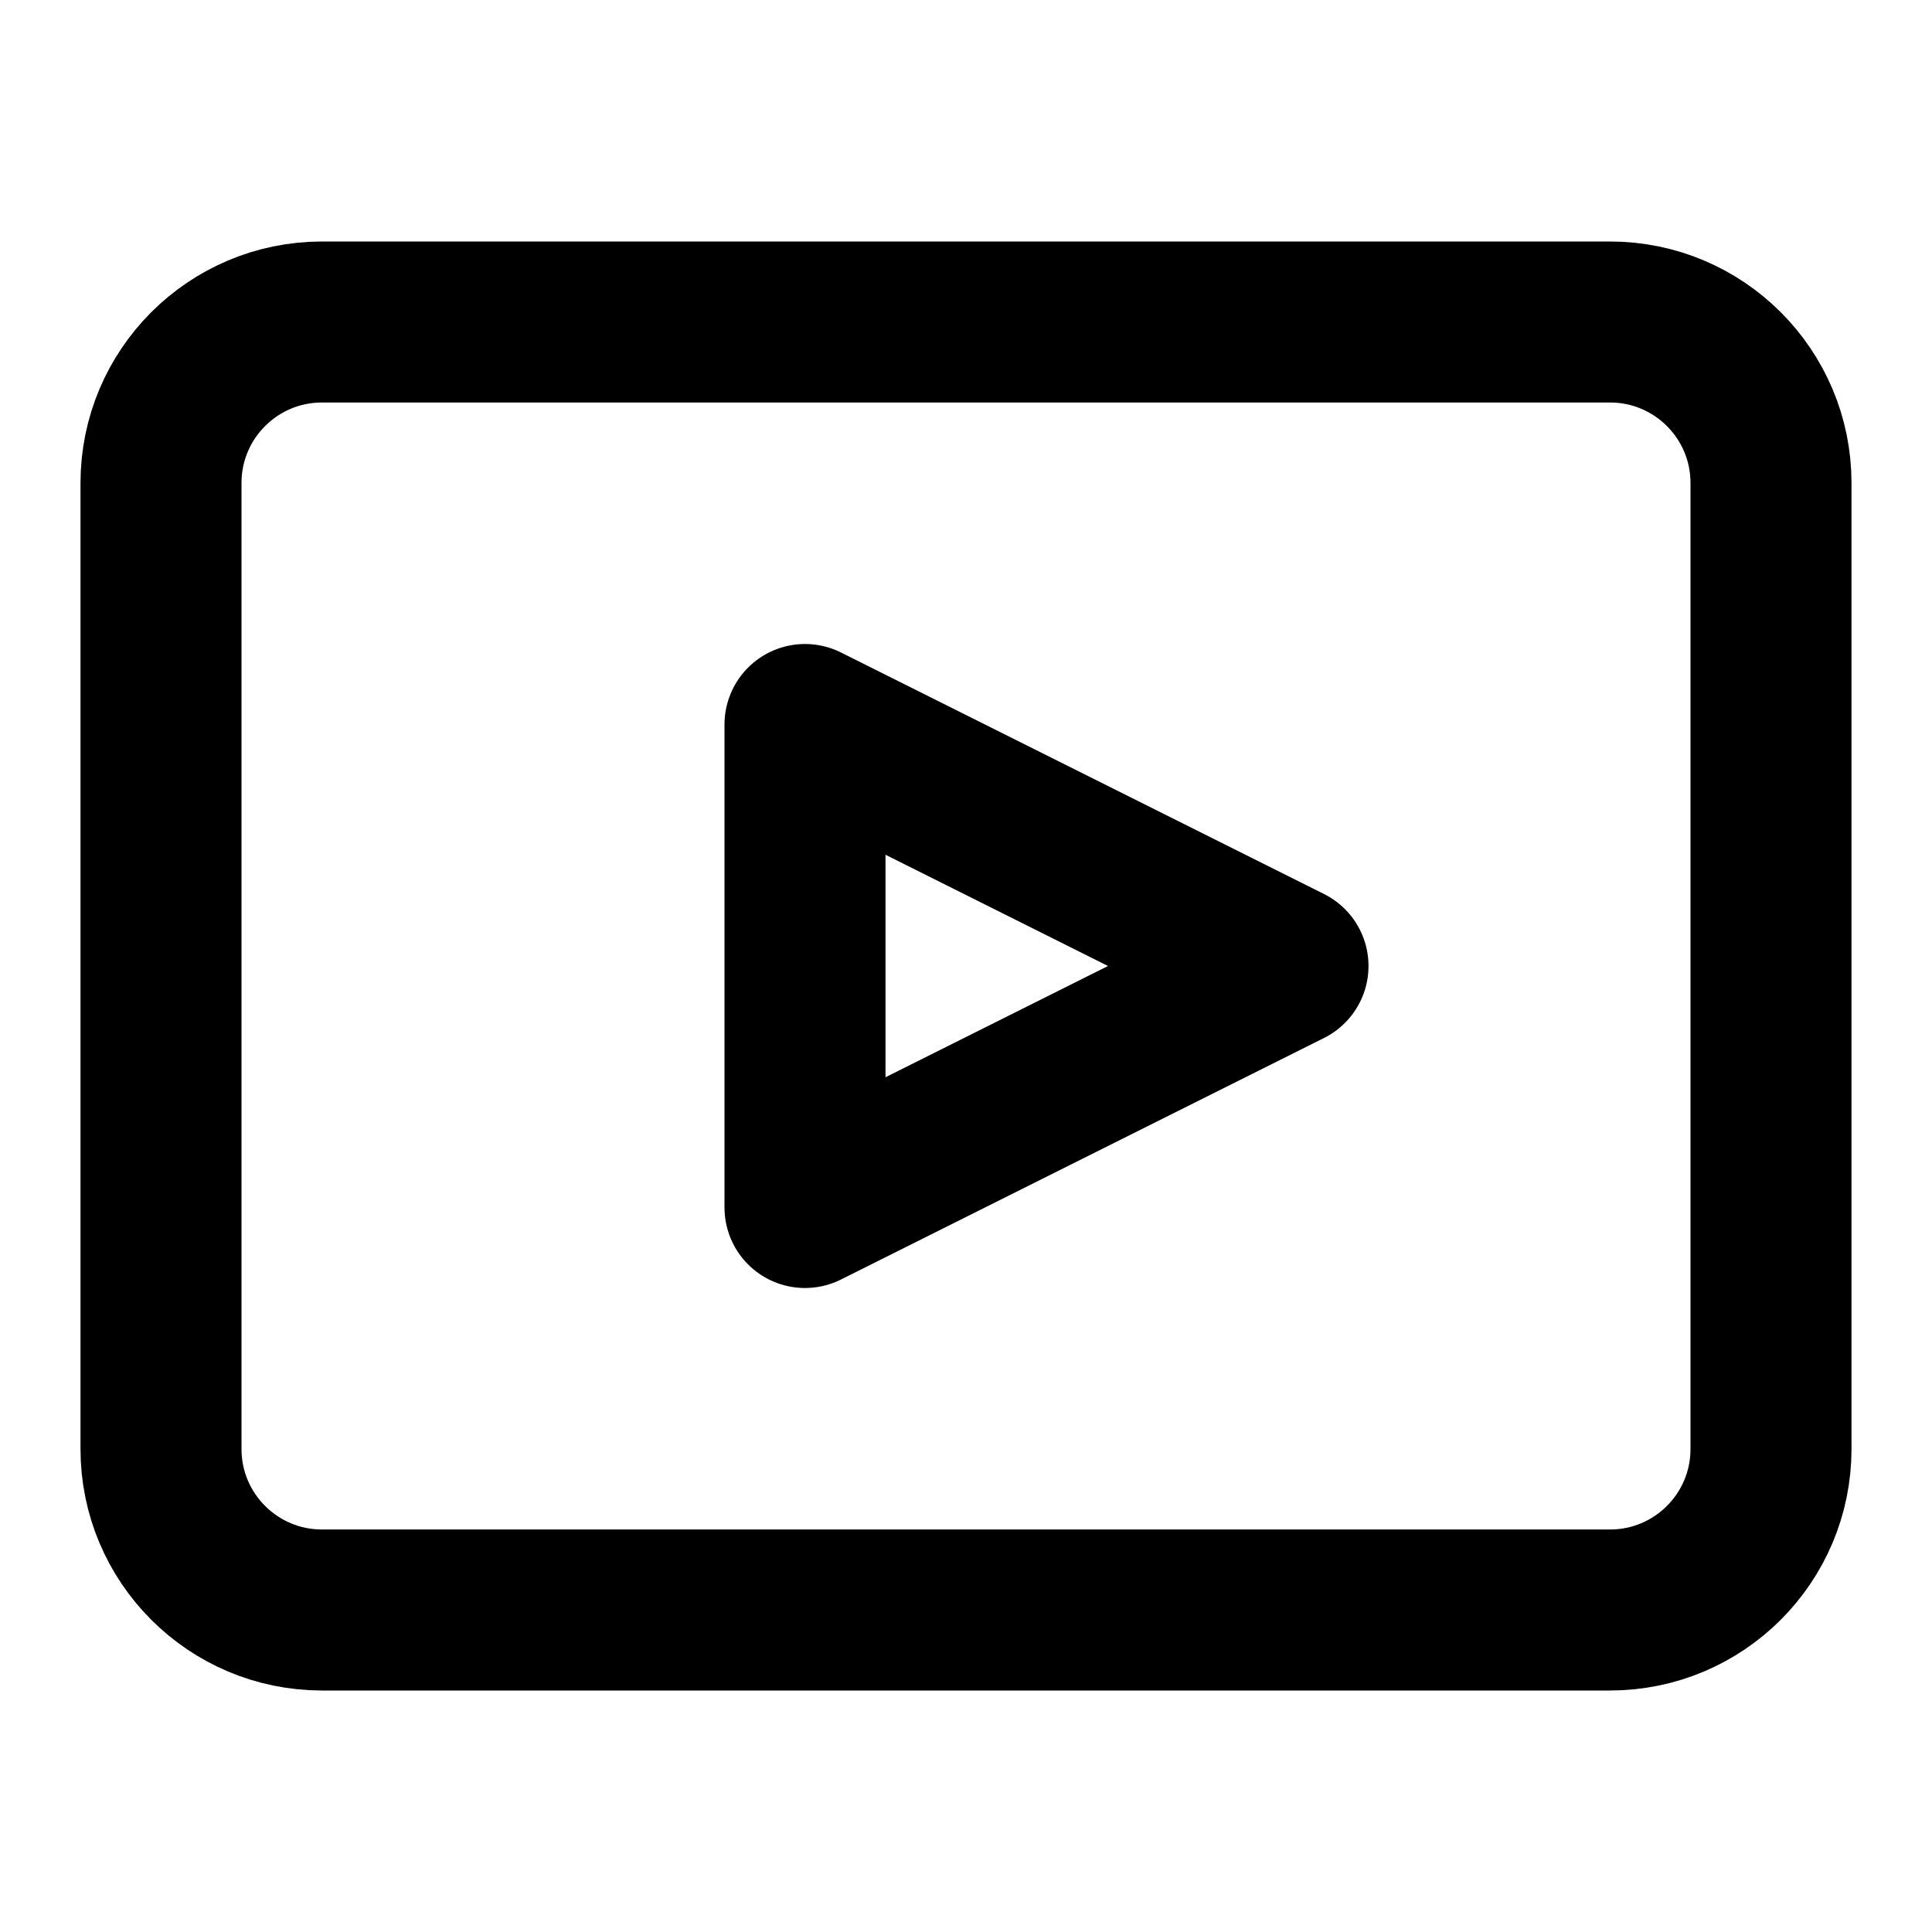
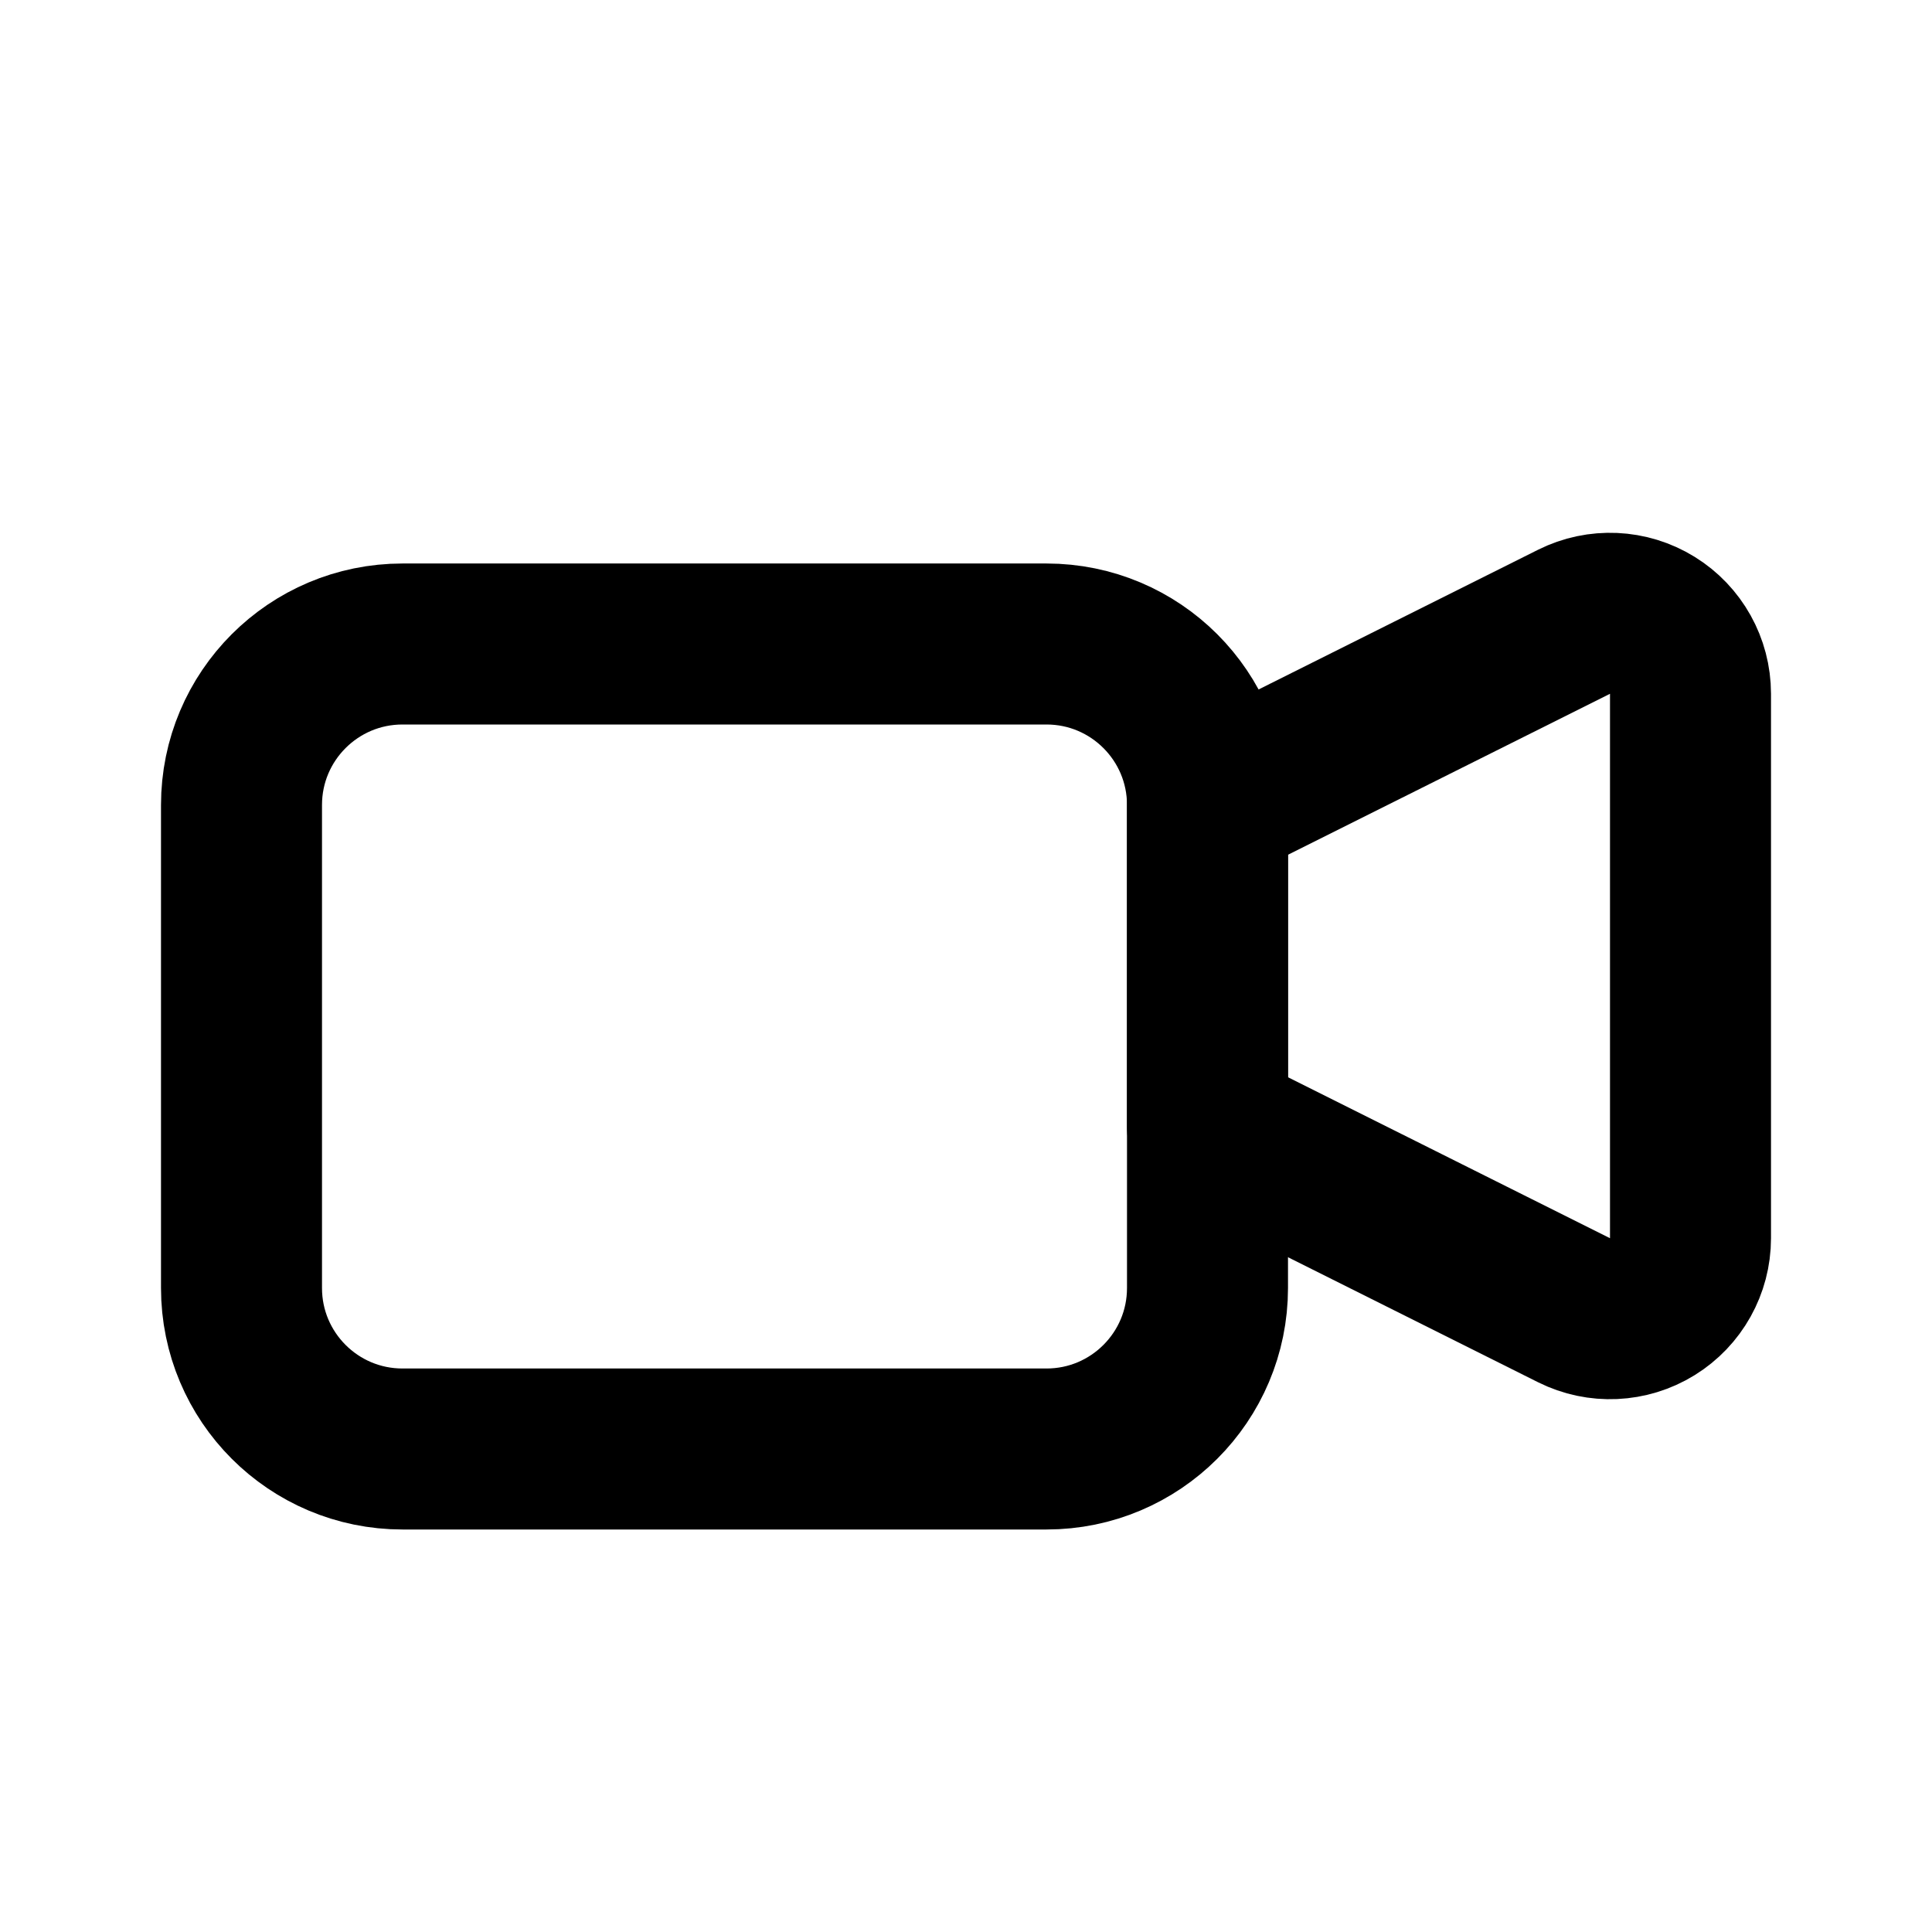
- <svg xmlns="http://www.w3.org/2000/svg" viewBox="0 0 24 24" fill="none" stroke="currentColor" stroke-width="2" stroke-linecap="round" stroke-linejoin="round">
-   <rect x="2" y="4" width="20" height="16" rx="2" />
-   <polygon points="10 9 16 12 10 15 10 9" />
+ <svg xmlns="http://www.w3.org/2000/svg" width="24" height="24" viewBox="0 0 24 24" fill="none" stroke="currentColor" stroke-width="2" stroke-linecap="round" stroke-linejoin="round">
+   <path stroke="none" d="M0 0h24v24H0z" fill="none" />
+   <path d="M15 10l4.553 -2.276a1 1 0 0 1 1.447 .894v6.764a1 1 0 0 1 -1.447 .894l-4.553 -2.276v-4z" />
+   <path d="M3 8m0 2a2 2 0 0 1 2 -2h8a2 2 0 0 1 2 2v6a2 2 0 0 1 -2 2h-8a2 2 0 0 1 -2 -2z" />
</svg>
